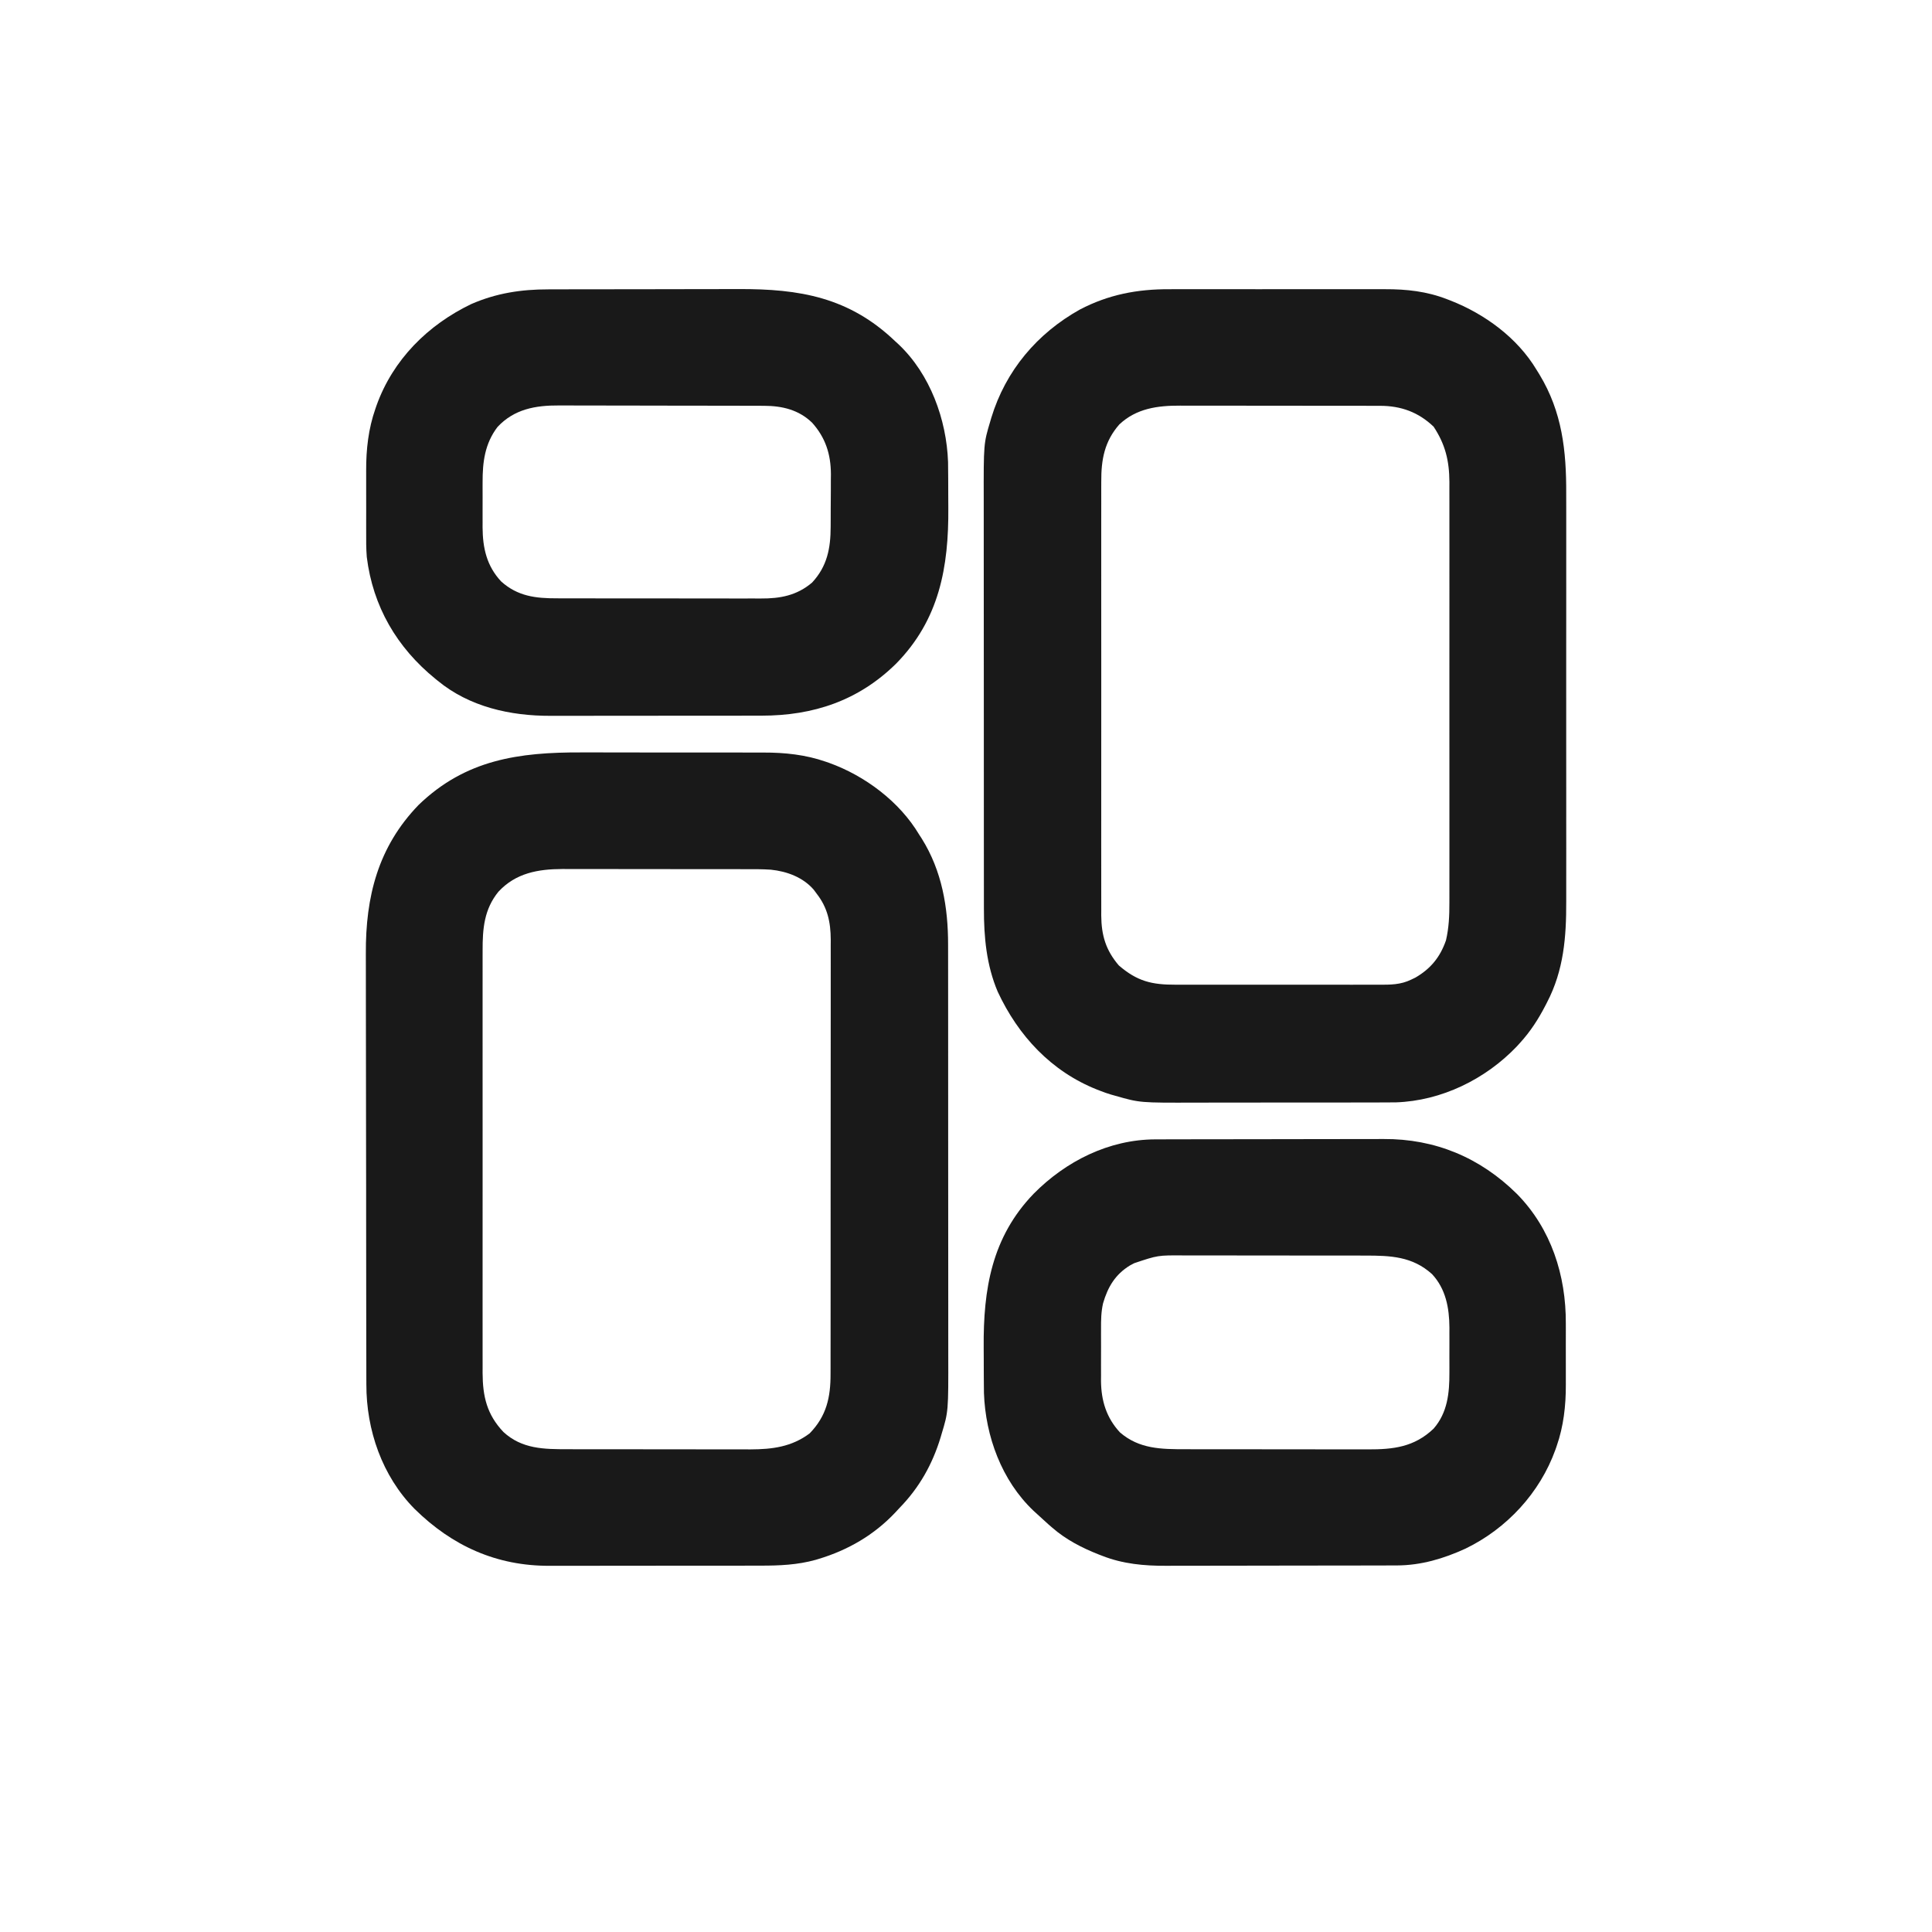
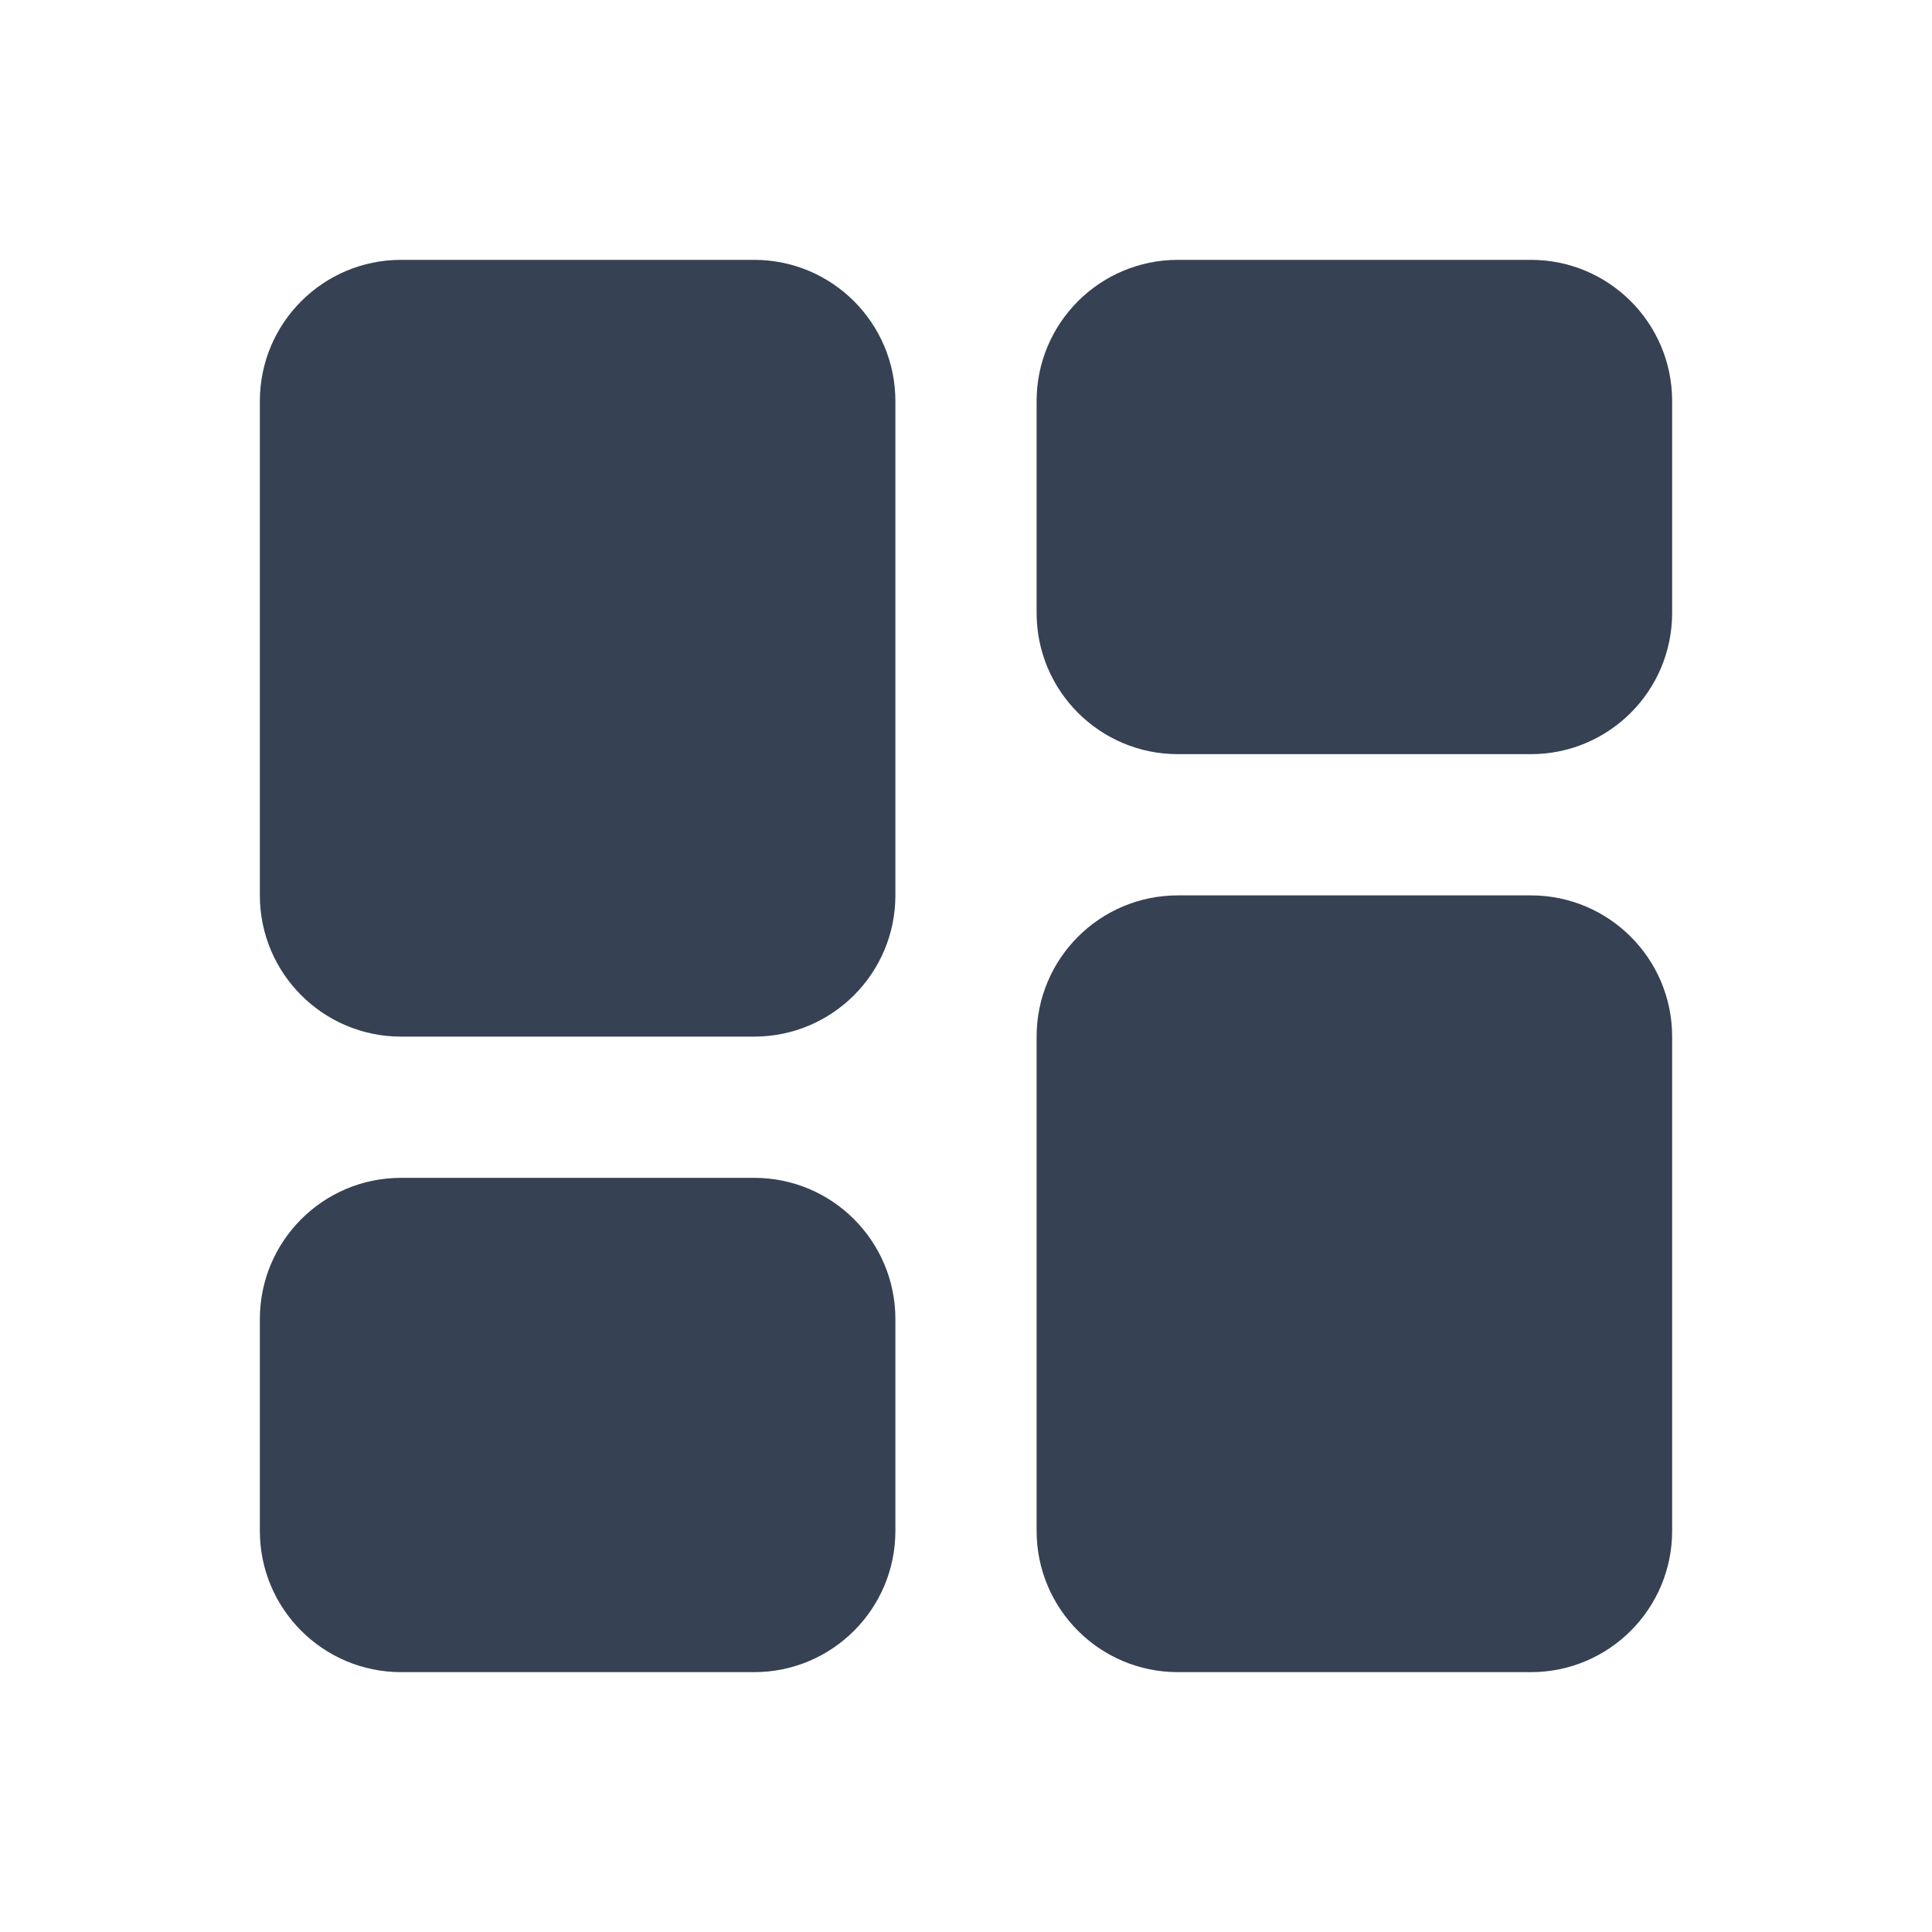
- <svg xmlns="http://www.w3.org/2000/svg" version="1.1" width="1280" height="1280">
-   <path d="M0 0 C1.71 -0.004 3.421 -0.009 5.131 -0.016 C9.726 -0.029 14.321 -0.024 18.916 -0.015 C23.756 -0.007 28.596 -0.014 33.436 -0.019 C41.559 -0.024 49.682 -0.017 57.805 -0.003 C67.157 0.013 76.509 0.008 85.861 -0.008 C93.933 -0.022 102.005 -0.024 110.077 -0.016 C114.879 -0.011 119.682 -0.011 124.484 -0.021 C129.002 -0.029 133.52 -0.023 138.038 -0.006 C139.682 -0.002 141.327 -0.003 142.971 -0.01 C157.057 -0.062 170.596 1.414 183.844 6.576 C185.03 7.029 185.03 7.029 186.241 7.49 C208.975 16.411 230.574 32.166 243.281 53.388 C243.934 54.443 244.586 55.497 245.258 56.583 C260.262 81.373 263.057 107.006 262.935 135.451 C262.923 139.413 262.941 143.374 262.955 147.336 C262.977 155.065 262.972 162.793 262.958 170.521 C262.946 176.811 262.945 183.101 262.95 189.39 C262.951 190.291 262.952 191.192 262.953 192.119 C262.954 193.95 262.956 195.78 262.958 197.611 C262.972 214.711 262.955 231.811 262.929 248.911 C262.906 263.534 262.91 278.157 262.933 292.78 C262.96 309.825 262.97 326.871 262.955 343.917 C262.953 345.74 262.952 347.563 262.95 349.386 C262.95 350.283 262.949 351.179 262.948 352.103 C262.944 358.374 262.951 364.644 262.963 370.915 C262.977 378.574 262.973 386.232 262.946 393.89 C262.933 397.786 262.928 401.681 262.945 405.577 C263.037 429.135 261.31 451.187 250.281 472.388 C249.935 473.065 249.59 473.741 249.233 474.438 C244.505 483.584 239.258 491.752 232.281 499.388 C231.597 500.142 230.912 500.896 230.207 501.673 C209.481 523.395 180.312 537.728 150.068 538.738 C146.376 538.805 142.686 538.804 138.993 538.792 C137.329 538.798 135.664 538.805 134 538.813 C129.528 538.831 125.057 538.83 120.586 538.824 C116.829 538.821 113.072 538.827 109.316 538.833 C100.439 538.847 91.563 538.846 82.687 538.834 C73.584 538.823 64.482 538.837 55.38 538.864 C47.515 538.886 39.651 538.892 31.786 538.887 C27.111 538.883 22.436 538.885 17.761 538.903 C-19.502 539.028 -19.502 539.028 -35.719 534.388 C-36.753 534.097 -37.787 533.805 -38.852 533.505 C-41.108 532.83 -43.278 532.062 -45.469 531.201 C-46.238 530.907 -47.007 530.613 -47.799 530.31 C-78.216 518.249 -100.1 494.665 -113.719 465.388 C-121.176 447.813 -122.878 429.209 -122.852 410.335 C-122.855 409.076 -122.857 407.817 -122.859 406.519 C-122.865 403.058 -122.865 399.597 -122.864 396.135 C-122.864 392.389 -122.869 388.642 -122.874 384.896 C-122.882 377.568 -122.885 370.24 -122.886 362.913 C-122.886 356.95 -122.888 350.988 -122.892 345.026 C-122.9 328.089 -122.905 311.152 -122.904 294.215 C-122.904 293.303 -122.904 292.392 -122.904 291.453 C-122.904 290.54 -122.904 289.627 -122.904 288.687 C-122.904 273.908 -122.913 259.129 -122.927 244.349 C-122.942 229.141 -122.948 213.933 -122.948 198.725 C-122.947 190.2 -122.95 181.675 -122.961 173.15 C-122.97 165.89 -122.972 158.63 -122.965 151.371 C-122.962 147.674 -122.962 143.978 -122.971 140.281 C-123.055 102.279 -123.055 102.279 -118.594 87.388 C-118.383 86.662 -118.172 85.935 -117.954 85.187 C-108.434 53.918 -87.611 29.289 -59.242 13.447 C-40.261 3.527 -21.152 -0.086 0 0 Z M-33.129 89.58 C-43.005 100.815 -45.184 112.927 -45.1 127.519 C-45.104 128.787 -45.109 130.055 -45.114 131.361 C-45.126 134.845 -45.12 138.329 -45.111 141.813 C-45.104 145.584 -45.115 149.355 -45.123 153.126 C-45.136 160.5 -45.133 167.874 -45.125 175.248 C-45.118 181.244 -45.117 187.24 -45.12 193.236 C-45.121 194.091 -45.121 194.946 -45.122 195.828 C-45.123 197.565 -45.124 199.303 -45.125 201.041 C-45.133 217.314 -45.123 233.587 -45.107 249.86 C-45.094 263.805 -45.096 277.75 -45.11 291.696 C-45.126 307.913 -45.132 324.13 -45.123 340.347 C-45.122 342.078 -45.121 343.809 -45.12 345.54 C-45.12 346.392 -45.119 347.244 -45.119 348.121 C-45.116 354.106 -45.121 360.091 -45.128 366.075 C-45.136 373.375 -45.134 380.674 -45.118 387.973 C-45.11 391.693 -45.107 395.413 -45.117 399.133 C-45.127 403.174 -45.115 407.216 -45.1 411.257 C-45.106 412.42 -45.113 413.583 -45.12 414.781 C-45.025 428.054 -42.117 437.924 -33.469 448.013 C-21.3 458.523 -11.6 460.844 4.231 460.776 C5.835 460.78 7.439 460.786 9.043 460.792 C13.378 460.806 17.712 460.801 22.047 460.791 C26.594 460.784 31.141 460.791 35.689 460.795 C43.322 460.801 50.956 460.794 58.589 460.779 C67.402 460.763 76.215 460.768 85.028 460.785 C92.61 460.798 100.192 460.8 107.773 460.792 C112.295 460.788 116.817 460.787 121.338 460.797 C125.589 460.806 129.84 460.8 134.091 460.782 C135.647 460.778 137.203 460.78 138.759 460.786 C146.462 460.816 153.239 460.836 160.281 457.388 C161.168 456.963 162.055 456.537 162.969 456.099 C173.154 450.215 179.426 442.497 183.281 431.388 C185.2 423.15 185.569 415.025 185.535 406.599 C185.538 405.368 185.541 404.137 185.545 402.869 C185.551 399.487 185.549 396.106 185.543 392.724 C185.538 389.063 185.545 385.403 185.551 381.742 C185.56 374.585 185.558 367.428 185.552 360.27 C185.547 354.45 185.547 348.63 185.549 342.81 C185.549 341.565 185.549 341.565 185.55 340.294 C185.55 338.607 185.551 336.92 185.552 335.233 C185.557 319.436 185.551 303.64 185.54 287.843 C185.531 274.307 185.533 260.771 185.542 247.235 C185.553 231.493 185.557 215.751 185.551 200.008 C185.55 198.327 185.55 196.647 185.549 194.966 C185.549 194.139 185.548 193.313 185.548 192.461 C185.546 186.652 185.549 180.843 185.554 175.034 C185.559 167.949 185.558 160.864 185.547 153.779 C185.542 150.168 185.54 146.558 185.547 142.947 C185.554 139.024 185.545 135.101 185.535 131.178 C185.54 130.05 185.544 128.922 185.549 127.759 C185.48 113.718 182.872 102.855 175.094 91.076 C165.038 81.467 153.522 77.275 139.736 77.254 C138.462 77.25 137.188 77.246 135.875 77.242 C134.481 77.242 133.087 77.242 131.692 77.243 C130.21 77.24 128.727 77.237 127.245 77.233 C123.233 77.224 119.22 77.222 115.208 77.221 C112.697 77.22 110.186 77.218 107.675 77.215 C98.904 77.206 90.132 77.202 81.361 77.203 C73.204 77.203 65.046 77.193 56.888 77.177 C49.869 77.164 42.85 77.159 35.83 77.159 C31.645 77.16 27.46 77.157 23.274 77.146 C19.335 77.136 15.396 77.136 11.457 77.144 C10.018 77.145 8.579 77.142 7.14 77.136 C-7.695 77.078 -21.816 78.93 -33.129 89.58 Z " fill="#191919" transform="translate(774.7188,191.6118)" />
-   <path d="M0 0 C4.711 0.014 9.422 0.007 14.134 0.004 C22.034 0.001 29.935 0.015 37.835 0.038 C46.925 0.064 56.014 0.066 65.103 0.054 C73.912 0.044 82.72 0.05 91.528 0.064 C95.249 0.07 98.969 0.07 102.69 0.065 C107.079 0.06 111.469 0.07 115.859 0.092 C117.455 0.097 119.051 0.098 120.646 0.093 C134.598 0.054 148.44 1.509 161.699 6.129 C162.799 6.507 162.799 6.507 163.922 6.892 C187.711 15.426 210.688 32.59 223.699 54.504 C224.263 55.374 224.828 56.245 225.41 57.141 C238.769 78.522 242.866 102.633 242.832 127.475 C242.835 128.737 242.837 130 242.839 131.301 C242.845 134.776 242.845 138.251 242.844 141.726 C242.844 145.485 242.849 149.245 242.854 153.004 C242.862 160.359 242.865 167.715 242.866 175.07 C242.866 181.055 242.868 187.039 242.872 193.024 C242.88 210.022 242.885 227.02 242.884 244.019 C242.884 245.391 242.884 245.391 242.884 246.792 C242.884 247.708 242.884 248.624 242.884 249.568 C242.884 264.402 242.893 279.236 242.907 294.071 C242.922 309.333 242.928 324.596 242.928 339.858 C242.927 348.414 242.93 356.97 242.941 365.527 C242.95 372.814 242.952 380.101 242.945 387.389 C242.942 391.099 242.942 394.81 242.951 398.52 C243.035 436.652 243.035 436.652 238.511 451.629 C238.19 452.729 238.19 452.729 237.862 453.851 C232.437 471.69 223.745 487.111 210.699 500.504 C209.722 501.555 208.745 502.605 207.769 503.657 C193.745 518.51 176.496 528.505 156.949 534.379 C156.313 534.571 155.677 534.762 155.022 534.959 C143.048 538.292 131.041 538.801 118.704 538.779 C117.035 538.783 115.366 538.789 113.697 538.795 C109.201 538.808 104.705 538.808 100.209 538.806 C96.437 538.805 92.665 538.81 88.893 538.815 C79.984 538.826 71.075 538.826 62.166 538.82 C53.017 538.814 43.869 538.826 34.721 538.848 C26.828 538.865 18.936 538.871 11.043 538.868 C6.346 538.866 1.649 538.869 -3.047 538.883 C-7.47 538.895 -11.893 538.893 -16.315 538.88 C-17.924 538.878 -19.532 538.881 -21.141 538.889 C-56.287 539.058 -85.745 525.721 -110.615 501.209 C-132.169 479.418 -142.635 448.882 -142.575 418.682 C-142.58 417.338 -142.585 415.994 -142.591 414.651 C-142.605 410.996 -142.607 407.342 -142.607 403.687 C-142.608 399.73 -142.621 395.774 -142.633 391.817 C-142.656 383.182 -142.664 374.548 -142.669 365.913 C-142.672 360.51 -142.678 355.106 -142.686 349.703 C-142.705 334.709 -142.722 319.716 -142.725 304.722 C-142.725 303.764 -142.725 302.806 -142.725 301.82 C-142.725 299.879 -142.726 297.938 -142.726 295.997 C-142.726 295.034 -142.727 294.07 -142.727 293.078 C-142.727 292.113 -142.727 291.149 -142.727 290.155 C-142.731 274.545 -142.758 258.935 -142.795 243.325 C-142.833 227.254 -142.853 211.184 -142.853 195.113 C-142.854 186.108 -142.862 177.103 -142.891 168.098 C-142.916 160.426 -142.923 152.755 -142.908 145.084 C-142.901 141.18 -142.901 137.277 -142.924 133.373 C-143.134 95.491 -134.824 62.588 -107.989 34.817 C-76.845 4.723 -41.542 -0.155 0 0 Z M-55.051 92.254 C-64.555 103.896 -65.613 116.771 -65.555 131.332 C-65.558 132.567 -65.561 133.802 -65.565 135.074 C-65.571 138.467 -65.569 141.86 -65.563 145.253 C-65.558 148.926 -65.565 152.599 -65.571 156.272 C-65.58 163.453 -65.578 170.634 -65.572 177.816 C-65.567 183.655 -65.567 189.495 -65.569 195.335 C-65.569 196.168 -65.569 197.001 -65.57 197.859 C-65.57 199.552 -65.571 201.244 -65.572 202.937 C-65.577 218.787 -65.571 234.636 -65.56 250.486 C-65.551 264.067 -65.553 277.648 -65.562 291.23 C-65.573 307.025 -65.577 322.82 -65.571 338.615 C-65.57 340.302 -65.569 341.988 -65.569 343.674 C-65.569 344.504 -65.568 345.333 -65.568 346.188 C-65.566 352.016 -65.569 357.845 -65.574 363.673 C-65.579 370.782 -65.578 377.891 -65.567 385 C-65.562 388.623 -65.56 392.245 -65.567 395.868 C-65.574 399.804 -65.565 403.741 -65.555 407.677 C-65.56 408.809 -65.564 409.941 -65.569 411.107 C-65.492 426.762 -62.711 438.657 -51.766 450.239 C-39.457 461.553 -24.928 461.655 -9.083 461.65 C-7.665 461.653 -6.246 461.656 -4.828 461.66 C-0.997 461.669 2.834 461.671 6.665 461.672 C9.065 461.672 11.465 461.674 13.865 461.677 C22.257 461.686 30.649 461.69 39.042 461.69 C46.833 461.689 54.625 461.7 62.417 461.715 C69.132 461.729 75.847 461.734 82.563 461.733 C86.562 461.733 90.561 461.736 94.561 461.746 C98.327 461.756 102.092 461.756 105.858 461.749 C107.878 461.747 109.897 461.756 111.916 461.764 C126.421 461.715 139.179 460.09 151.074 451.192 C162.294 439.704 165.01 427.265 164.959 411.734 C164.963 410.469 164.967 409.204 164.971 407.9 C164.981 404.409 164.979 400.918 164.975 397.427 C164.972 393.654 164.981 389.881 164.989 386.108 C165.002 378.724 165.003 371.34 165.001 363.955 C164.999 357.951 165.001 351.946 165.005 345.941 C165.006 344.658 165.006 344.658 165.007 343.348 C165.008 341.61 165.01 339.871 165.011 338.133 C165.022 321.84 165.019 305.547 165.013 289.254 C165.008 274.364 165.019 259.474 165.038 244.583 C165.058 229.278 165.066 213.973 165.062 198.668 C165.06 190.081 165.063 181.495 165.077 172.909 C165.089 165.599 165.09 158.288 165.078 150.978 C165.072 147.252 165.071 143.526 165.083 139.8 C165.096 135.752 165.086 131.704 165.073 127.656 C165.08 126.491 165.088 125.325 165.095 124.125 C165.019 112.437 162.991 102.793 155.699 93.504 C155.083 92.67 154.466 91.836 153.832 90.977 C146.684 82.69 136.039 78.789 125.423 77.697 C119.777 77.298 114.122 77.357 108.465 77.359 C107.045 77.356 105.625 77.353 104.204 77.349 C100.369 77.34 96.535 77.338 92.7 77.337 C90.298 77.336 87.896 77.334 85.494 77.332 C77.096 77.322 68.699 77.318 60.301 77.319 C52.501 77.32 44.702 77.309 36.902 77.293 C30.182 77.28 23.461 77.275 16.741 77.276 C12.737 77.276 8.734 77.273 4.731 77.262 C0.963 77.253 -2.806 77.253 -6.574 77.26 C-8.597 77.261 -10.62 77.253 -12.643 77.244 C-28.864 77.3 -43.56 79.888 -55.051 92.254 Z " fill="#191919" transform="translate(385.3012,498.4956)" />
-   <path d="M0 0 C1.723 -0.006 3.446 -0.013 5.169 -0.02 C9.822 -0.038 14.475 -0.043 19.129 -0.044 C22.047 -0.045 24.964 -0.05 27.882 -0.055 C38.091 -0.073 48.3 -0.082 58.51 -0.08 C67.976 -0.079 77.442 -0.1 86.908 -0.132 C95.074 -0.158 103.24 -0.168 111.406 -0.167 C116.266 -0.167 121.126 -0.172 125.986 -0.194 C166.529 -0.36 199.243 5.21 229.729 34.291 C230.536 35.033 231.343 35.776 232.174 36.541 C252.939 56.22 263.847 86.209 264.836 114.355 C264.893 117.788 264.92 121.22 264.932 124.654 C264.938 125.922 264.943 127.189 264.949 128.496 C264.959 131.173 264.965 133.849 264.969 136.526 C264.973 139.225 264.987 141.923 265.01 144.621 C265.319 184.064 259.038 218.843 230.416 247.978 C205.544 272.482 175.645 282.448 141.232 282.436 C139.569 282.439 137.905 282.442 136.242 282.446 C131.744 282.455 127.246 282.457 122.747 282.458 C119.931 282.458 117.114 282.461 114.297 282.463 C104.451 282.473 94.605 282.477 84.76 282.476 C75.613 282.475 66.466 282.486 57.319 282.502 C49.441 282.515 41.563 282.52 33.685 282.519 C28.991 282.519 24.296 282.522 19.602 282.533 C15.182 282.542 10.762 282.542 6.342 282.535 C4.731 282.534 3.119 282.536 1.508 282.542 C-25.126 282.637 -52.242 276.631 -73.271 259.291 C-73.803 258.86 -74.334 258.43 -74.882 257.986 C-100.312 237.299 -116.24 210.109 -120.271 177.291 C-120.726 171.693 -120.696 166.09 -120.67 160.478 C-120.672 158.929 -120.675 157.38 -120.678 155.83 C-120.683 152.614 -120.677 149.397 -120.662 146.18 C-120.645 142.11 -120.655 138.039 -120.673 133.969 C-120.684 130.779 -120.68 127.589 -120.673 124.399 C-120.671 122.9 -120.673 121.401 -120.68 119.902 C-120.731 106.059 -119.188 92.307 -114.584 79.166 C-114.328 78.425 -114.072 77.684 -113.809 76.92 C-102.905 46.542 -79.836 23.574 -51.068 9.751 C-34.406 2.49 -17.985 -0.013 0 0 Z M-33.674 91.189 C-42.076 102.241 -43.591 114.432 -43.537 127.916 C-43.539 128.984 -43.541 130.052 -43.543 131.152 C-43.544 133.394 -43.54 135.636 -43.532 137.878 C-43.521 141.282 -43.532 144.684 -43.545 148.087 C-43.543 150.28 -43.541 152.473 -43.537 154.666 C-43.541 155.668 -43.545 156.67 -43.549 157.703 C-43.46 171.388 -40.824 183.229 -31.283 193.474 C-20.35 203.346 -8.369 204.74 5.722 204.695 C7.331 204.7 8.941 204.707 10.55 204.715 C14.899 204.733 19.248 204.732 23.597 204.726 C27.238 204.723 30.878 204.729 34.519 204.735 C43.112 204.749 51.706 204.748 60.299 204.737 C69.143 204.725 77.986 204.739 86.83 204.766 C94.443 204.788 102.056 204.795 109.669 204.789 C114.207 204.786 118.745 204.788 123.283 204.805 C127.553 204.821 131.823 204.817 136.093 204.798 C137.653 204.794 139.212 204.797 140.772 204.808 C153.634 204.888 164.666 202.821 174.729 194.291 C184.761 183.497 187.038 171.584 187.065 157.279 C187.071 156.034 187.078 154.788 187.085 153.505 C187.095 150.877 187.1 148.249 187.099 145.621 C187.099 141.633 187.14 137.647 187.178 133.66 C187.184 131.095 187.188 128.531 187.19 125.966 C187.211 124.202 187.211 124.202 187.233 122.401 C187.161 109.153 183.628 98.2 174.729 88.291 C165.927 79.807 155.003 77.182 143.045 77.15 C141.088 77.142 141.088 77.142 139.091 77.133 C137.662 77.132 136.233 77.13 134.804 77.129 C133.286 77.125 131.767 77.12 130.249 77.114 C126.137 77.101 122.025 77.095 117.913 77.09 C115.339 77.087 112.765 77.083 110.191 77.079 C102.124 77.065 94.056 77.056 85.988 77.052 C76.702 77.047 67.416 77.03 58.13 77.001 C50.934 76.979 43.738 76.969 36.542 76.968 C32.253 76.967 27.964 76.961 23.674 76.943 C19.635 76.926 15.596 76.924 11.557 76.933 C10.083 76.934 8.609 76.929 7.136 76.919 C-8.47 76.82 -22.605 79.31 -33.674 91.189 Z " fill="#191919" transform="translate(363.2712,191.7095)" />
-   <path d="M0 0 C1.058 -0.004 1.058 -0.004 2.138 -0.009 C4.478 -0.018 6.818 -0.019 9.158 -0.021 C10.846 -0.025 12.533 -0.03 14.221 -0.036 C18.792 -0.049 23.363 -0.055 27.934 -0.06 C30.797 -0.063 33.66 -0.067 36.523 -0.071 C45.504 -0.085 54.484 -0.095 63.464 -0.098 C73.789 -0.103 84.114 -0.12 94.439 -0.149 C102.446 -0.171 110.454 -0.181 118.461 -0.182 C123.23 -0.184 128 -0.189 132.77 -0.207 C137.265 -0.224 141.761 -0.226 146.256 -0.217 C147.892 -0.216 149.528 -0.221 151.164 -0.231 C185.419 -0.427 215.193 12.074 239.547 36.14 C262.266 59.217 272.096 90.154 271.945 121.953 C271.947 123.502 271.95 125.051 271.954 126.601 C271.958 129.817 271.952 133.034 271.938 136.251 C271.921 140.321 271.931 144.391 271.948 148.462 C271.959 151.652 271.956 154.842 271.948 158.032 C271.946 159.531 271.948 161.03 271.956 162.529 C272.007 176.372 270.464 190.124 265.859 203.265 C265.604 204.006 265.348 204.747 265.084 205.511 C254.786 234.203 232.823 257.9 205.453 271.154 C190.976 277.778 176.044 282.243 160.017 282.281 C158.947 282.285 158.947 282.285 157.855 282.29 C155.487 282.298 153.12 282.3 150.752 282.302 C149.044 282.306 147.337 282.311 145.629 282.317 C141.005 282.33 136.38 282.336 131.756 282.341 C128.859 282.344 125.962 282.348 123.066 282.352 C113.981 282.366 104.896 282.375 95.811 282.379 C85.365 282.384 74.918 282.401 64.472 282.43 C56.372 282.452 48.271 282.462 40.171 282.463 C35.345 282.464 30.52 282.47 25.694 282.488 C21.146 282.505 16.598 282.507 12.05 282.498 C10.394 282.497 8.739 282.502 7.084 282.512 C-7.318 282.593 -21.555 281.282 -35.078 275.953 C-35.862 275.653 -36.646 275.354 -37.453 275.045 C-48.713 270.613 -59.296 265.142 -68.453 257.14 C-69.262 256.44 -70.07 255.741 -70.903 255.019 C-73.456 252.763 -75.961 250.464 -78.453 248.14 C-79.6 247.092 -79.6 247.092 -80.77 246.023 C-101.82 226.035 -112.555 196.69 -113.561 168.076 C-113.618 164.643 -113.644 161.211 -113.656 157.777 C-113.662 156.509 -113.668 155.242 -113.674 153.935 C-113.683 151.258 -113.69 148.582 -113.694 145.905 C-113.698 143.206 -113.712 140.508 -113.735 137.81 C-114.038 99.155 -108.378 64.808 -80.631 36.026 C-59.336 14.474 -30.769 0.073 0 0 Z M-13.953 82.015 C-14.892 82.508 -15.83 83 -16.797 83.508 C-26.609 89.539 -31.463 97.724 -34.648 108.606 C-35.945 114.297 -36.025 119.824 -35.985 125.64 C-35.988 126.879 -35.992 128.117 -35.996 129.392 C-35.999 131.991 -35.992 134.589 -35.975 137.187 C-35.953 141.131 -35.975 145.072 -36 149.015 C-35.998 151.557 -35.992 154.099 -35.985 156.64 C-35.993 157.801 -36.001 158.962 -36.009 160.158 C-35.862 173.216 -32.412 184.465 -23.453 194.14 C-10.659 205.206 3.985 205.292 20.062 205.286 C21.5 205.289 22.939 205.292 24.377 205.296 C28.257 205.305 32.138 205.307 36.018 205.308 C38.449 205.308 40.881 205.311 43.312 205.313 C51.815 205.322 60.317 205.327 68.819 205.326 C76.713 205.325 84.606 205.336 92.5 205.351 C99.304 205.365 106.109 205.37 112.913 205.369 C116.965 205.369 121.017 205.372 125.069 205.382 C128.883 205.392 132.697 205.392 136.512 205.385 C137.901 205.384 139.291 205.386 140.68 205.392 C157.766 205.462 171.503 203.837 184.281 191.722 C193.584 181.12 194.867 168.065 194.812 154.515 C194.815 152.913 194.815 152.913 194.818 151.279 C194.819 149.037 194.816 146.795 194.807 144.553 C194.797 141.149 194.807 137.747 194.82 134.344 C194.819 132.151 194.816 129.958 194.812 127.765 C194.818 126.262 194.818 126.262 194.825 124.728 C194.74 111.735 192.465 99.106 183.297 89.265 C170.326 77.528 155.798 76.988 139.145 76.995 C137.707 76.992 136.269 76.989 134.83 76.985 C130.946 76.976 127.061 76.974 123.177 76.973 C120.743 76.972 118.31 76.97 115.876 76.968 C107.367 76.958 98.858 76.954 90.349 76.955 C82.449 76.956 74.548 76.945 66.647 76.929 C59.838 76.916 53.029 76.911 46.221 76.912 C42.165 76.912 38.11 76.909 34.055 76.898 C30.237 76.889 26.418 76.889 22.6 76.896 C21.209 76.897 19.818 76.895 18.427 76.889 C1.696 76.78 1.696 76.78 -13.953 82.015 Z " fill="#191919" transform="translate(765.4534,754.8596)" />
+ <svg xmlns="http://www.w3.org/2000/svg" fill="#364153" width="800px" height="800px" viewBox="-1.68 -1.68 27.36 27.36" id="dashboard" class="icon glyph">
+   <g id="SVGRepo_bgCarrier" stroke-width="0" />
+   <g id="SVGRepo_tracerCarrier" stroke-linecap="round" stroke-linejoin="round" />
+   <g id="SVGRepo_iconCarrier">
+     <rect x="2" y="2" width="9" height="11" rx="2" />
+     <rect x="13" y="2" width="9" height="7" rx="2" />
+     <rect x="2" y="15" width="9" height="7" rx="2" />
+     <rect x="13" y="11" width="9" height="11" rx="2" />
+   </g>
</svg>
